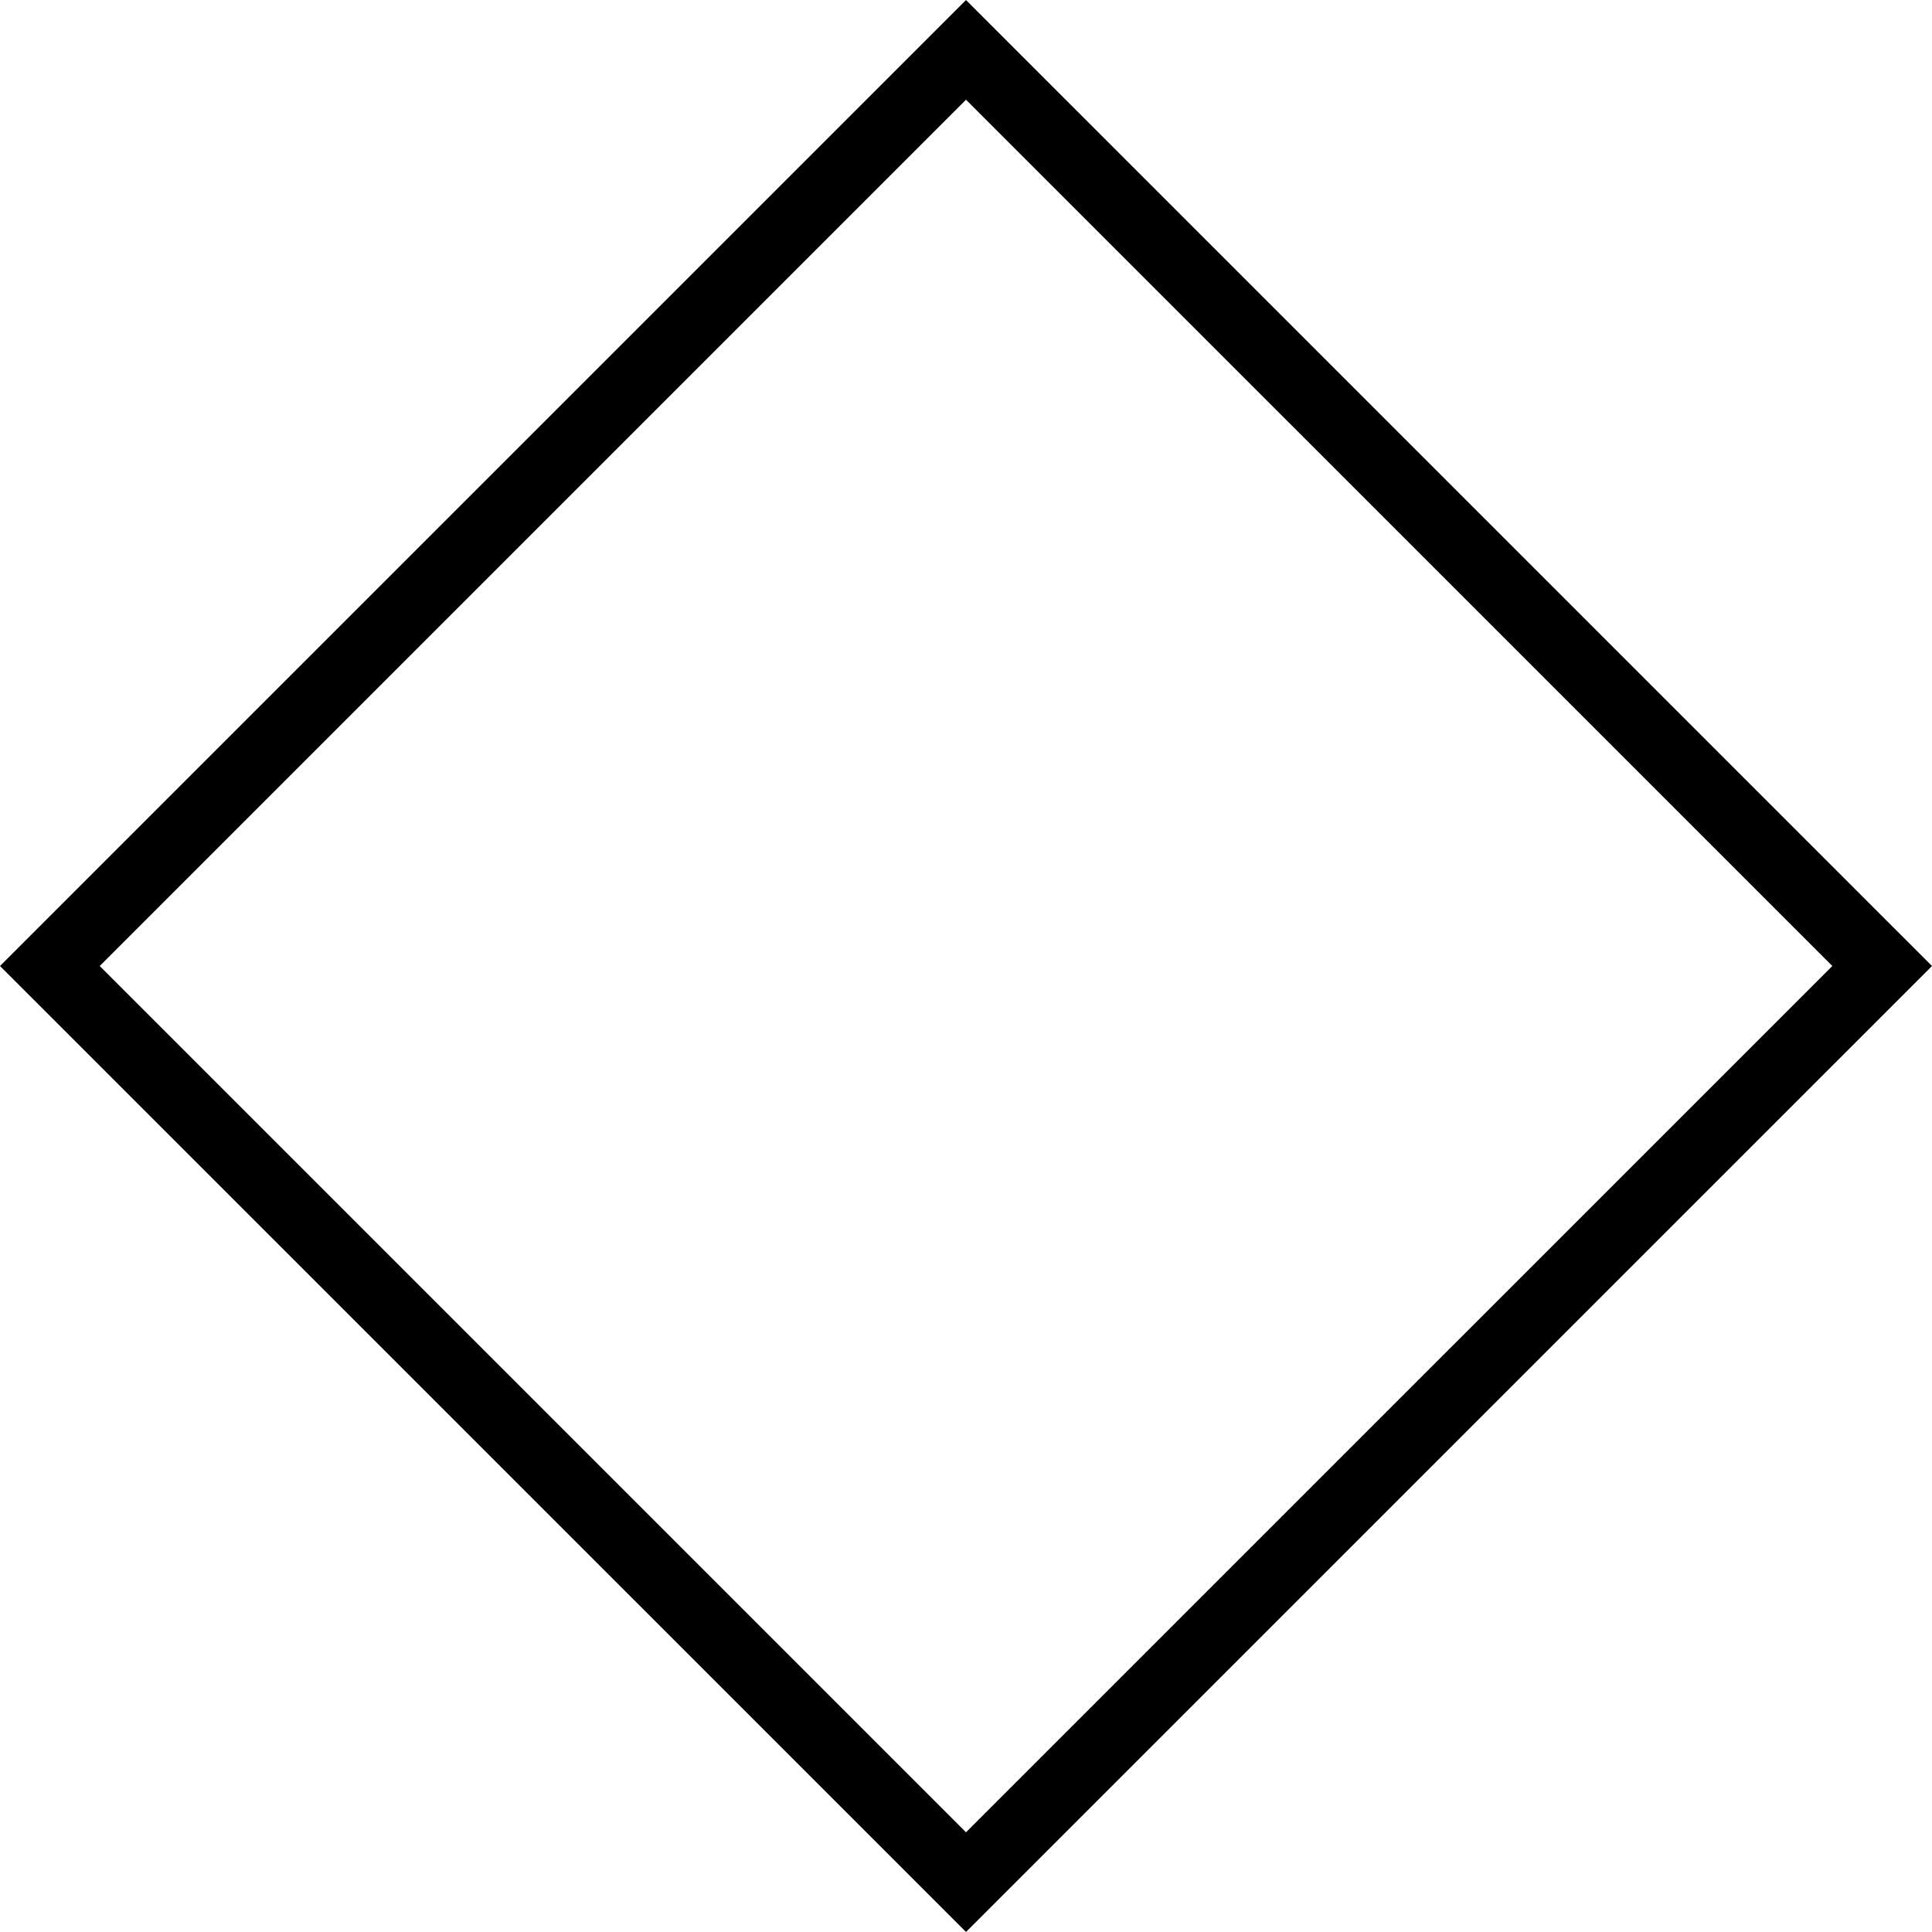
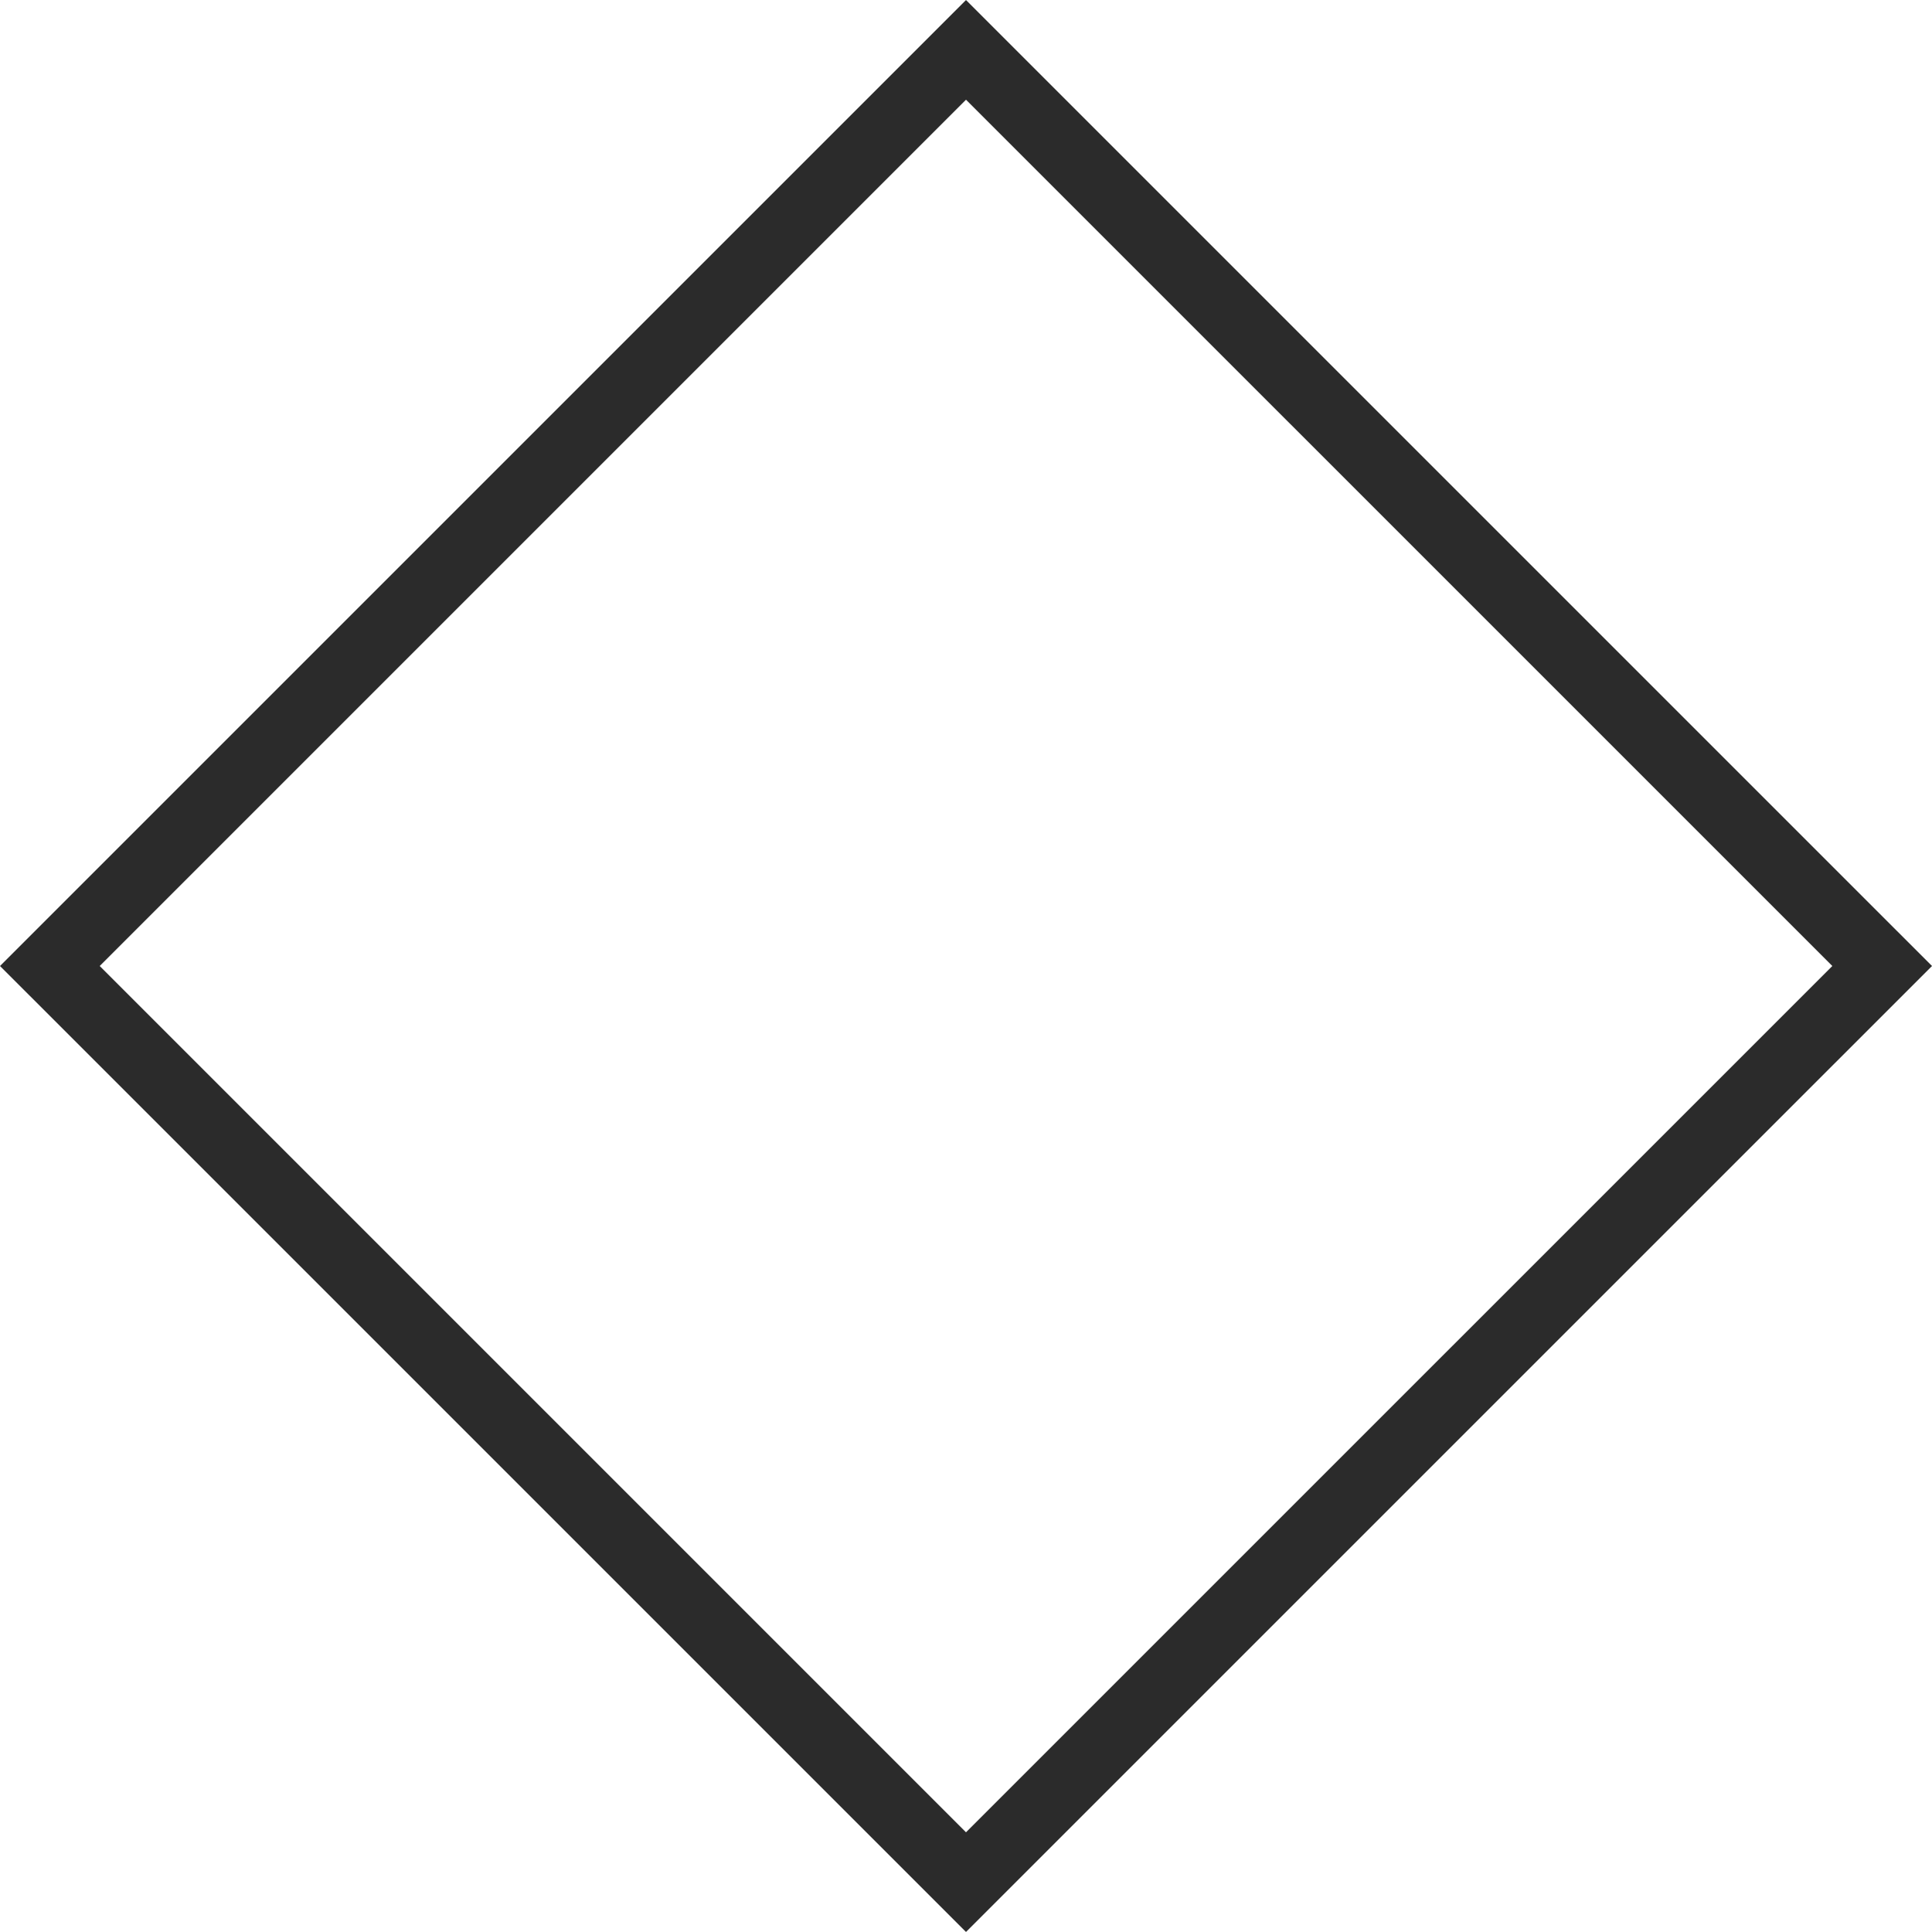
<svg xmlns="http://www.w3.org/2000/svg" version="1.1" width="512" height="512" x="0" y="0" viewBox="0 0 497.781 497.781" style="enable-background:new 0 0 512 512" xml:space="preserve">
-   <g fill="#000000">
+   <g fill="#2b2b2b">
    <path d="M248.891 497.77 0 248.891 248.891.012l248.891 248.879L248.891 497.77zM25.688 248.891 248.89 472.093l223.208-223.202L248.891 25.688 25.688 248.891z" />
  </g>
</svg>
